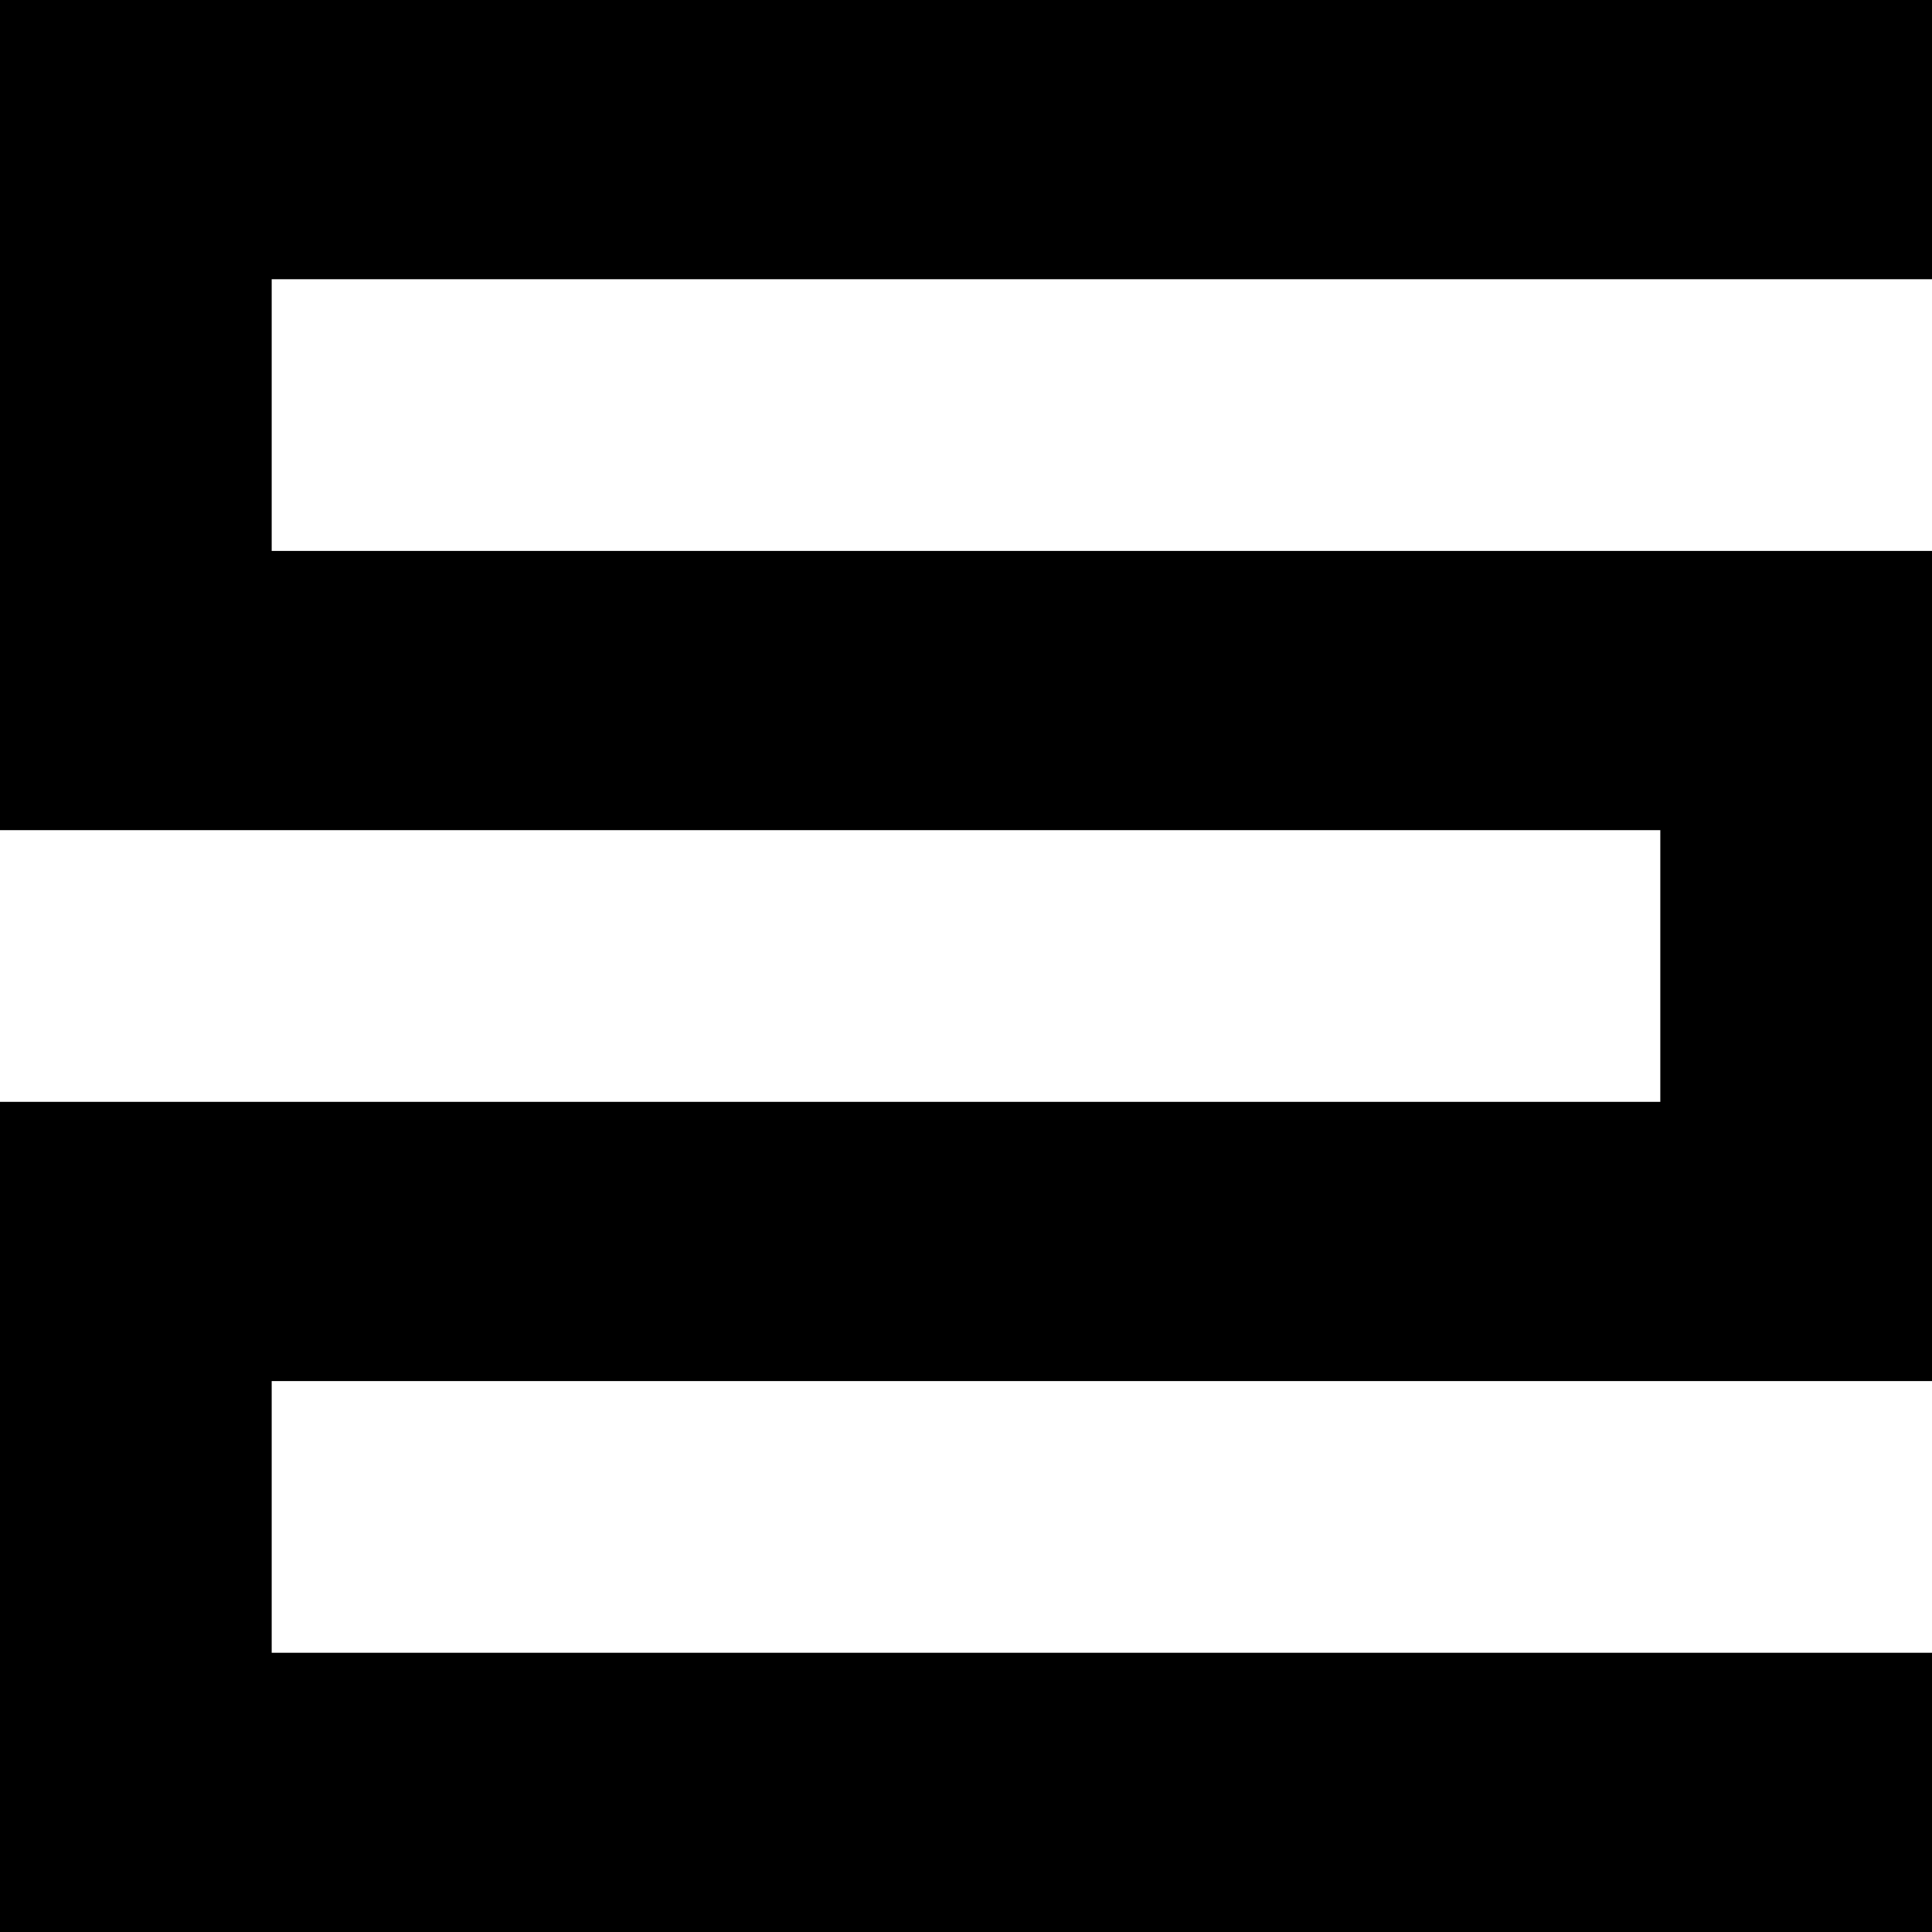
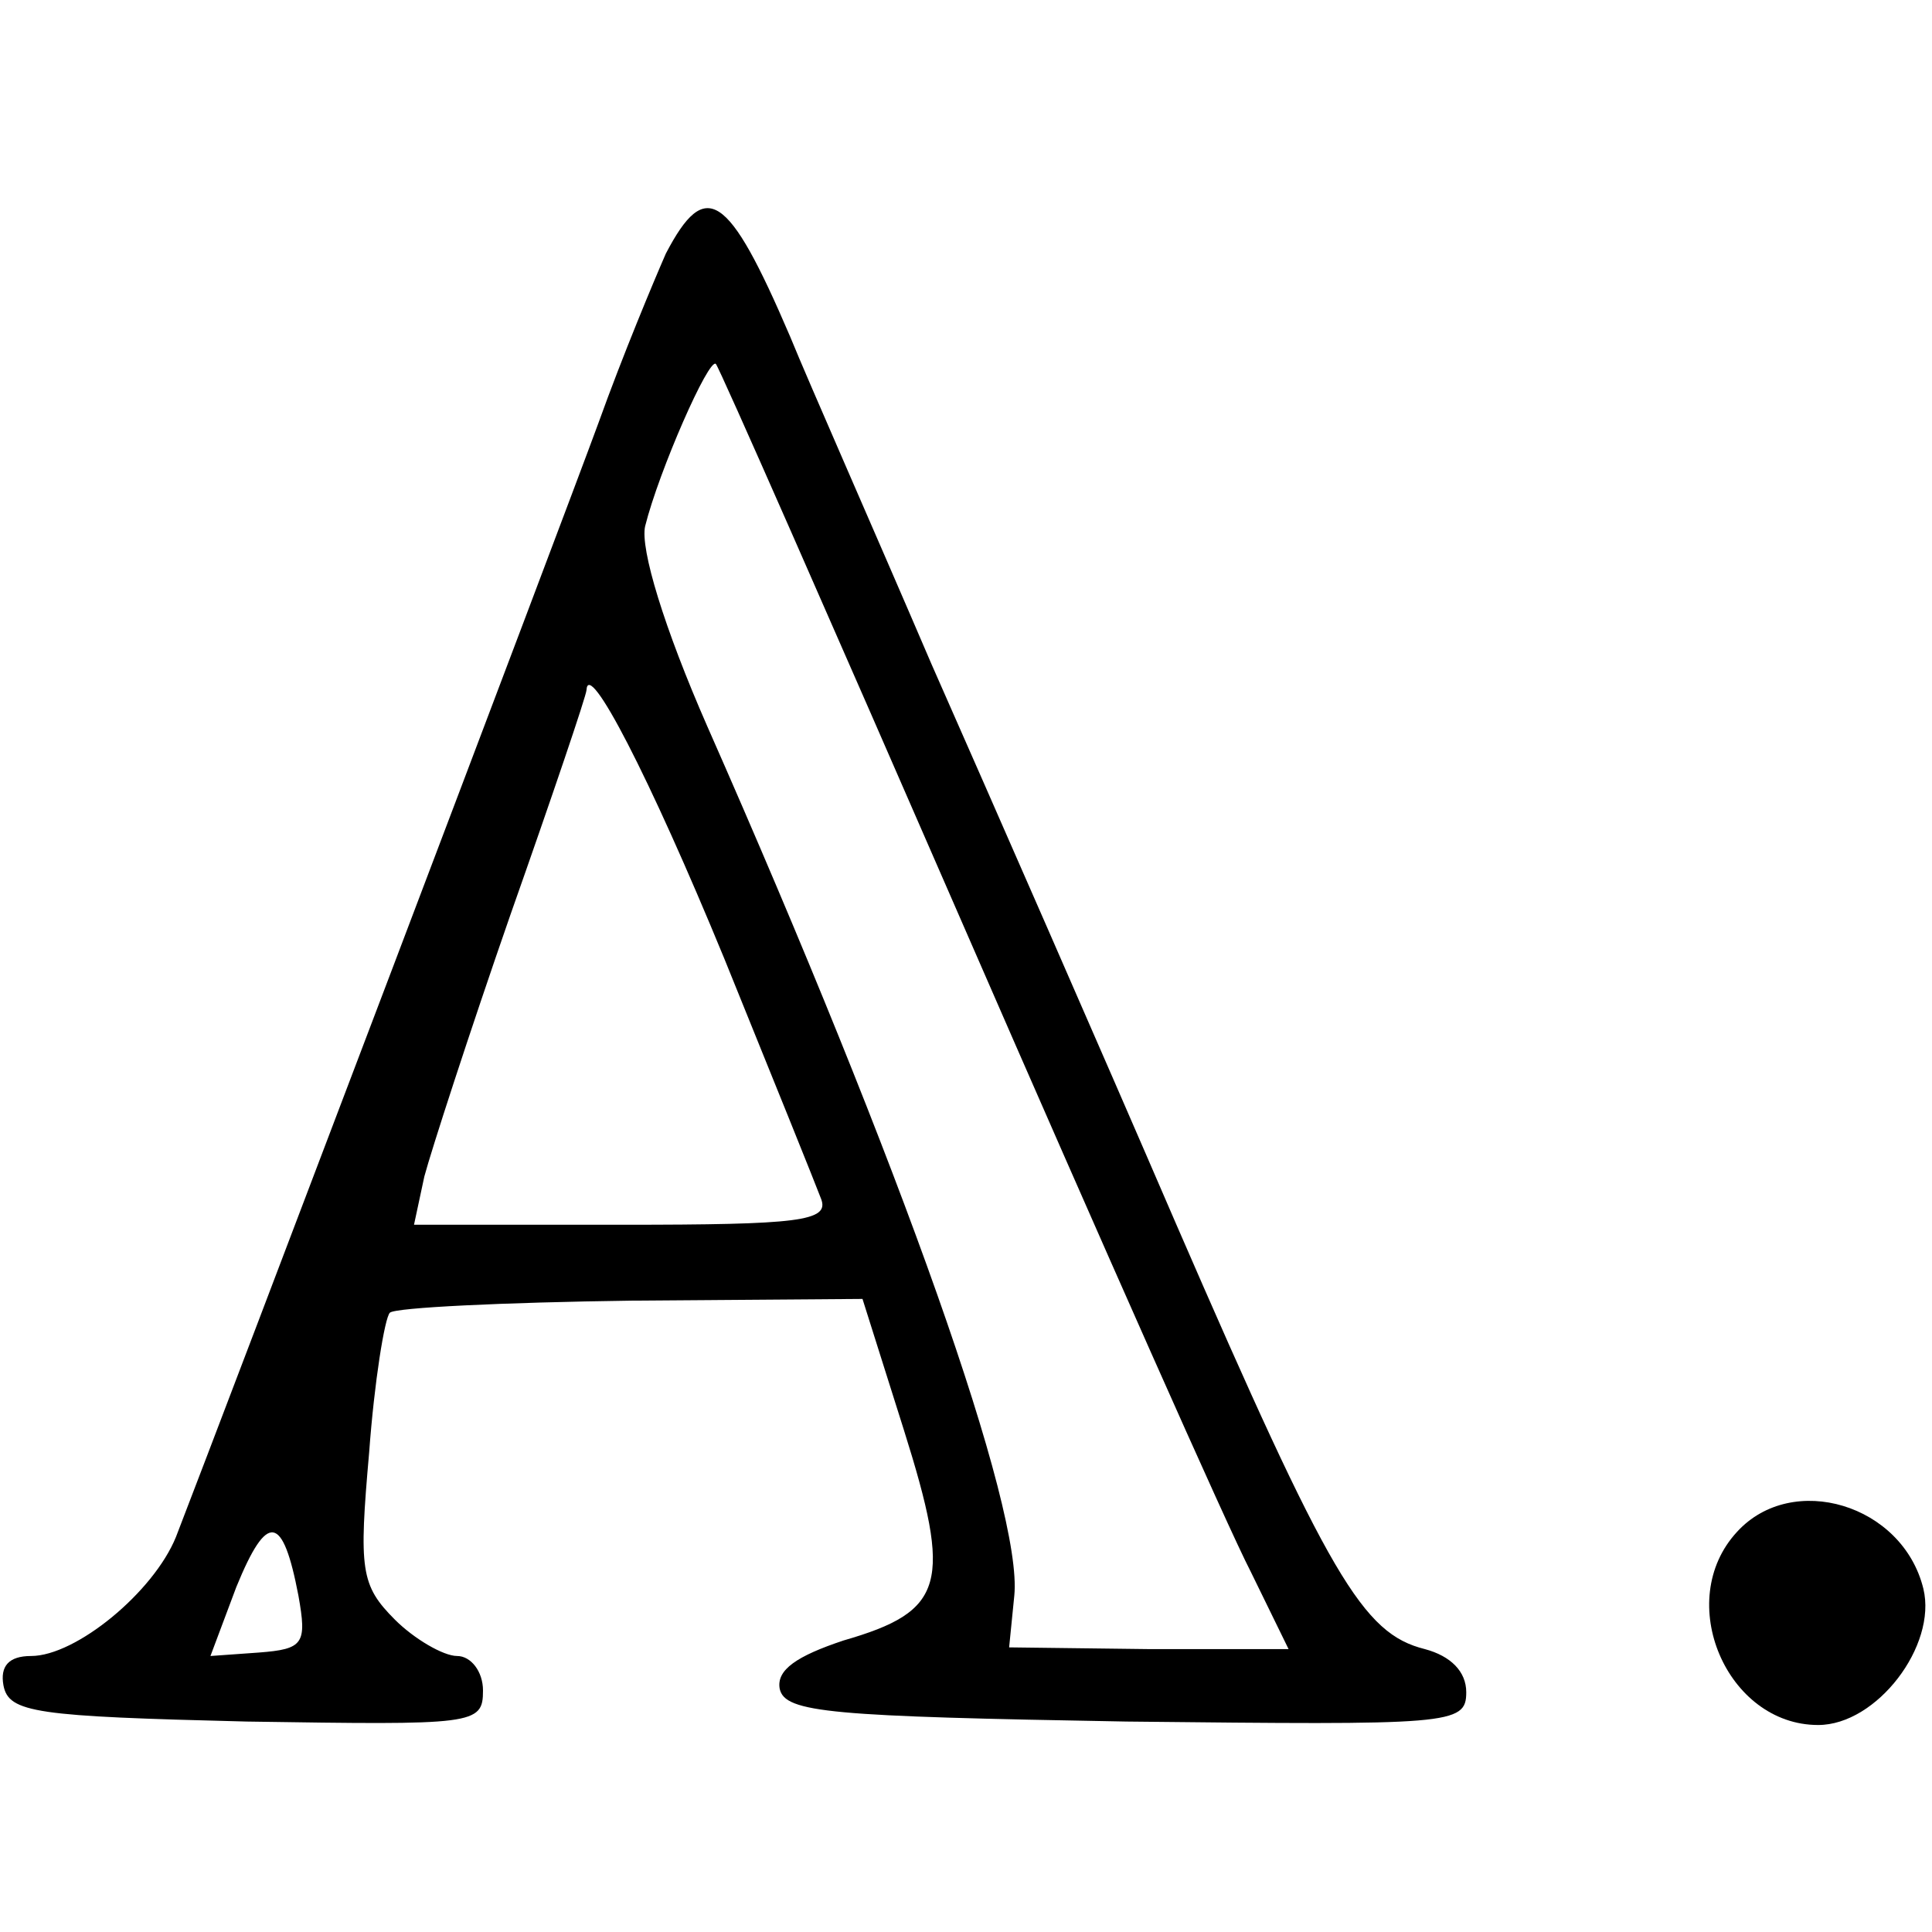
- <svg xmlns="http://www.w3.org/2000/svg" version="1.0" width="512pt" height="512pt" viewBox="0 0 512 512" preserveAspectRatio="xMidYMid meet">
-   <g transform="translate(0,512) scale(0.1,-0.1)" fill="#000000" stroke="none">
-     <path d="M0 4020 l0 -1100 2200 0 2200 0 0 -360 0 -360 -2200 0 -2200 0 0 -1100 0 -1100 2560 0 2560 0 0 370 0 370 -2200 0 -2200 0 0 360 0 360 2200 0 2200 0 0 1100 0 1100 -2200 0 -2200 0 0 360 0 360 2200 0 2200 0 0 370 0 370 -2560 0 -2560 0 0 -1100z" />
+ <svg xmlns="http://www.w3.org/2000/svg" version="1.0" width="112pt" height="112pt" viewBox="0 0 112 112" preserveAspectRatio="xMidYMid meet">
+   <g transform="translate(0,112) scale(0.1,-0.1)" fill="#000000" stroke="none">
+     <path d="M386 973 c-7 -16 -25 -59 -39 -98 -22 -60 -216 -571 -245 -646 -13 -32 -58 -69 -84 -69 -13 0 -18 -6 -16 -17 3 -16 19 -18 141 -21 132 -2 137 -2 137 18 0 11 -7 20 -15 20 -8 0 -25 10 -36 21 -20 20 -21 29 -15 97 3 41 9 78 12 81 3 3 66 6 140 7 l134 1 24 -76 c28 -89 24 -105 -35 -122 -27 -9 -39 -17 -37 -28 3 -14 30 -16 201 -19 188 -2 197 -2 197 17 0 12 -9 21 -24 25 -36 9 -55 41 -144 246 -44 102 -108 248 -142 325 -33 77 -71 163 -82 190 -36 84 -49 92 -72 48z m174 -393 c78 -179 152 -346 165 -371 l22 -45 -81 0 -81 1 3 30 c5 50 -65 248 -178 504 -25 57 -39 103 -36 116 8 32 37 98 41 94 2 -2 67 -150 145 -329z m-140 -16 c28 -69 53 -131 56 -139 5 -13 -13 -15 -115 -15 l-121 0 6 28 c4 15 26 83 50 152 24 68 44 127 44 130 1 18 36 -49 80 -156z m-247 -369 c5 -28 3 -31 -23 -33 l-28 -2 15 40 c18 44 27 42 36 -5z" />
+     <path d="M1007 232 c-37 -40 -6 -112 47 -112 34 0 69 46 61 79 -12 49 -76 68 -108 33z" />
  </g>
</svg>
